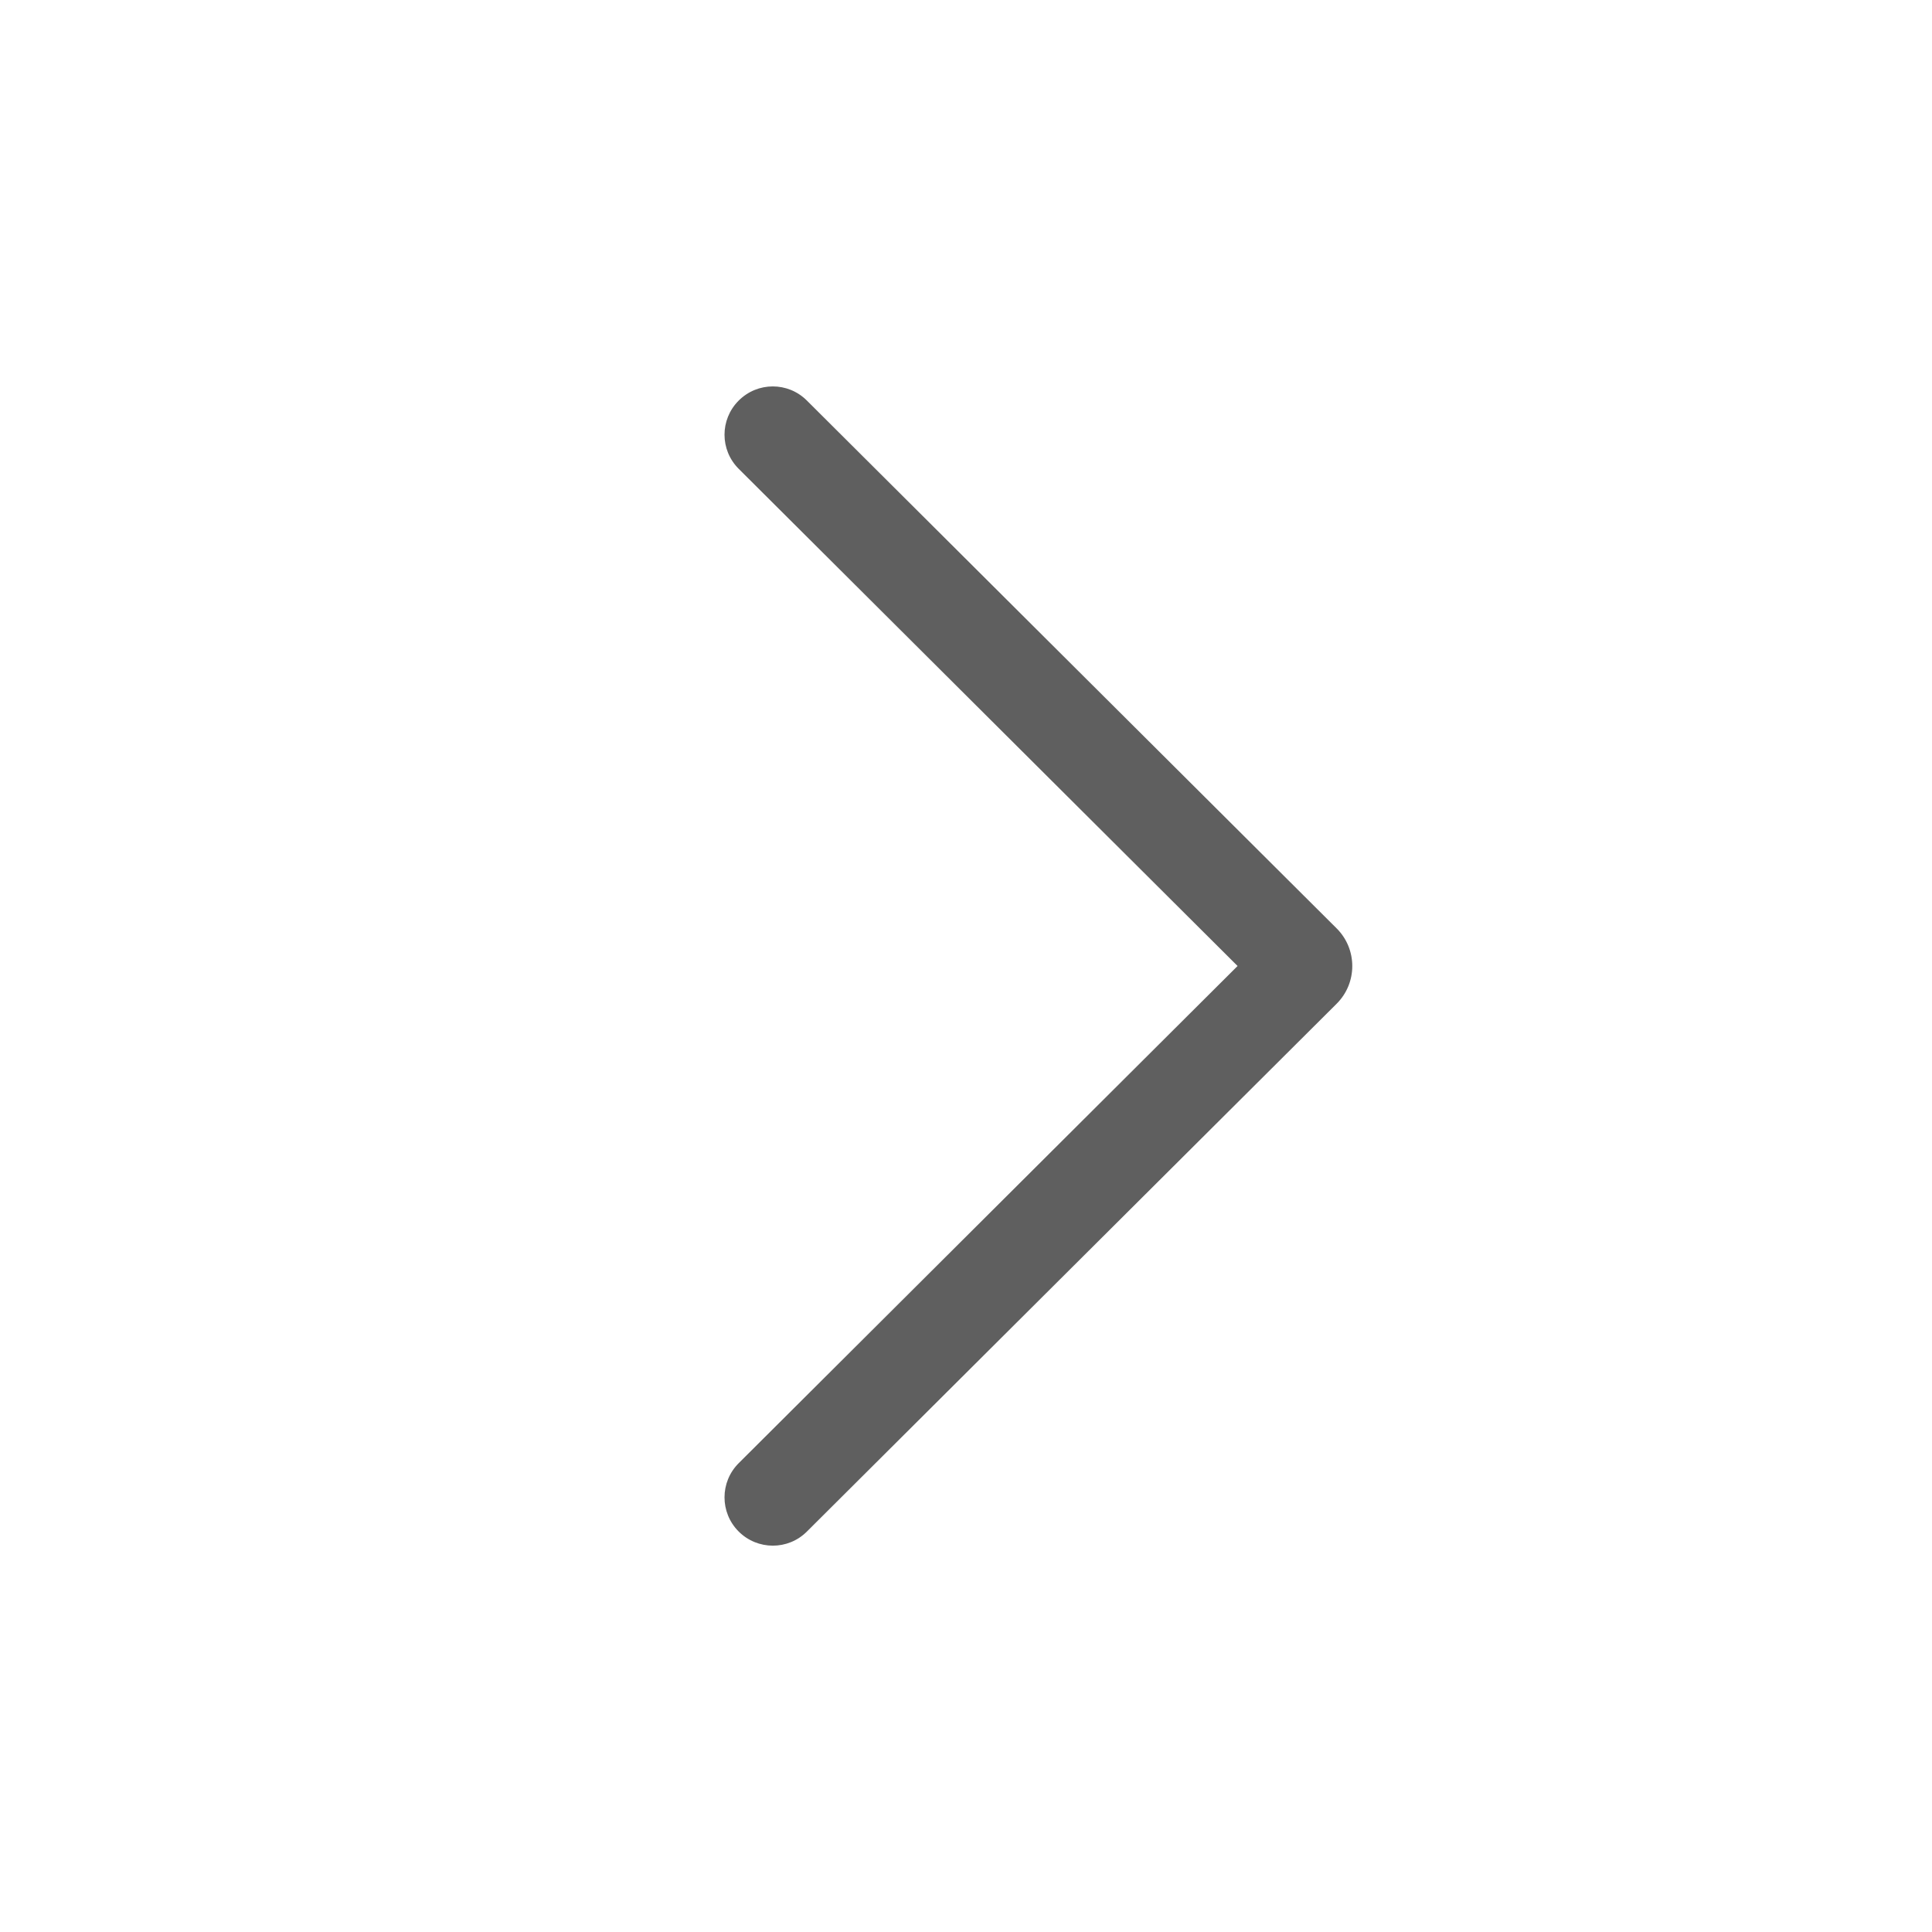
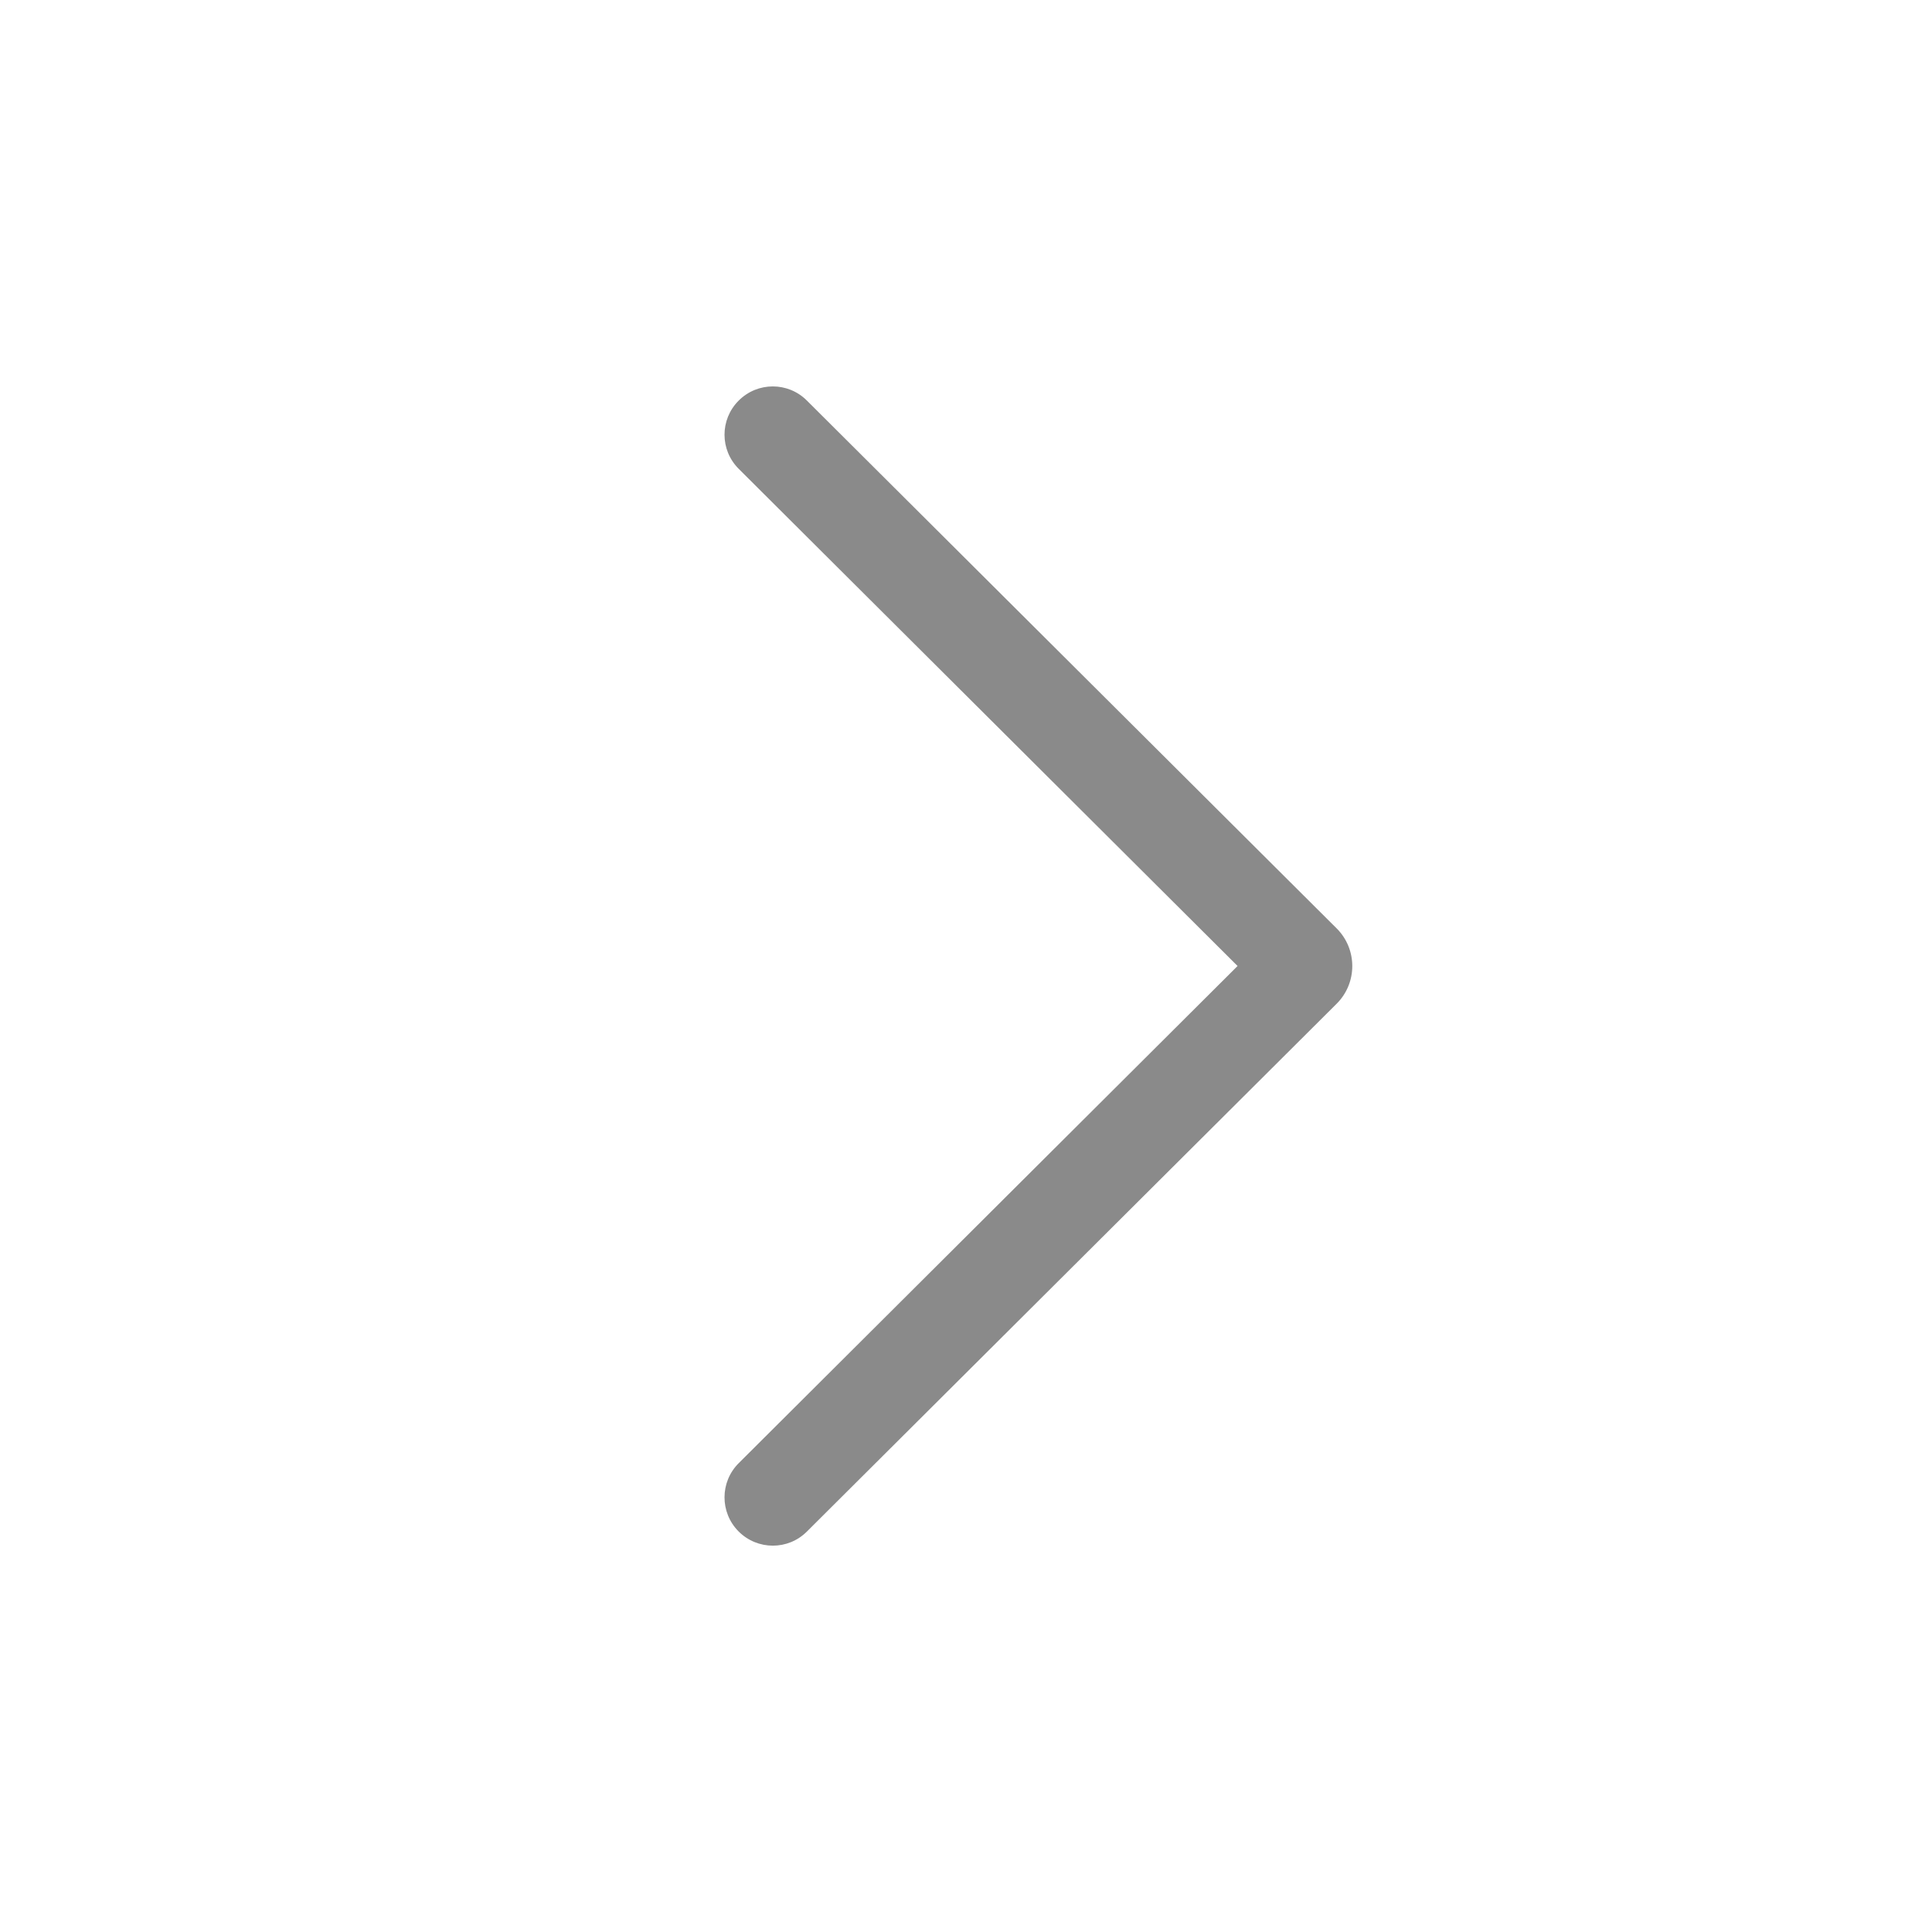
<svg xmlns="http://www.w3.org/2000/svg" preserveAspectRatio="none" overflow="visible" style="display: block;" width="16" height="16" viewBox="0 0 16 16" fill="none">
  <g id="chevR">
-     <path id="Vector" d="M6.117 3.318C6.273 3.161 6.526 3.161 6.682 3.317L11.07 7.689C11.242 7.861 11.242 8.14 11.07 8.312L6.682 12.684C6.526 12.84 6.273 12.839 6.117 12.683C5.961 12.527 5.961 12.273 6.118 12.117L10.249 8L6.118 3.883C5.961 3.727 5.961 3.474 6.117 3.318Z" fill="#5F5F5F" />
+     <path id="Vector" d="M6.117 3.318C6.273 3.161 6.526 3.161 6.682 3.317L11.07 7.689C11.242 7.861 11.242 8.14 11.07 8.312L6.682 12.684C6.526 12.84 6.273 12.839 6.117 12.683C5.961 12.527 5.961 12.273 6.118 12.117L10.249 8L6.118 3.883C5.961 3.727 5.961 3.474 6.117 3.318Z" fill="#8A8A8A" />
  </g>
</svg>
